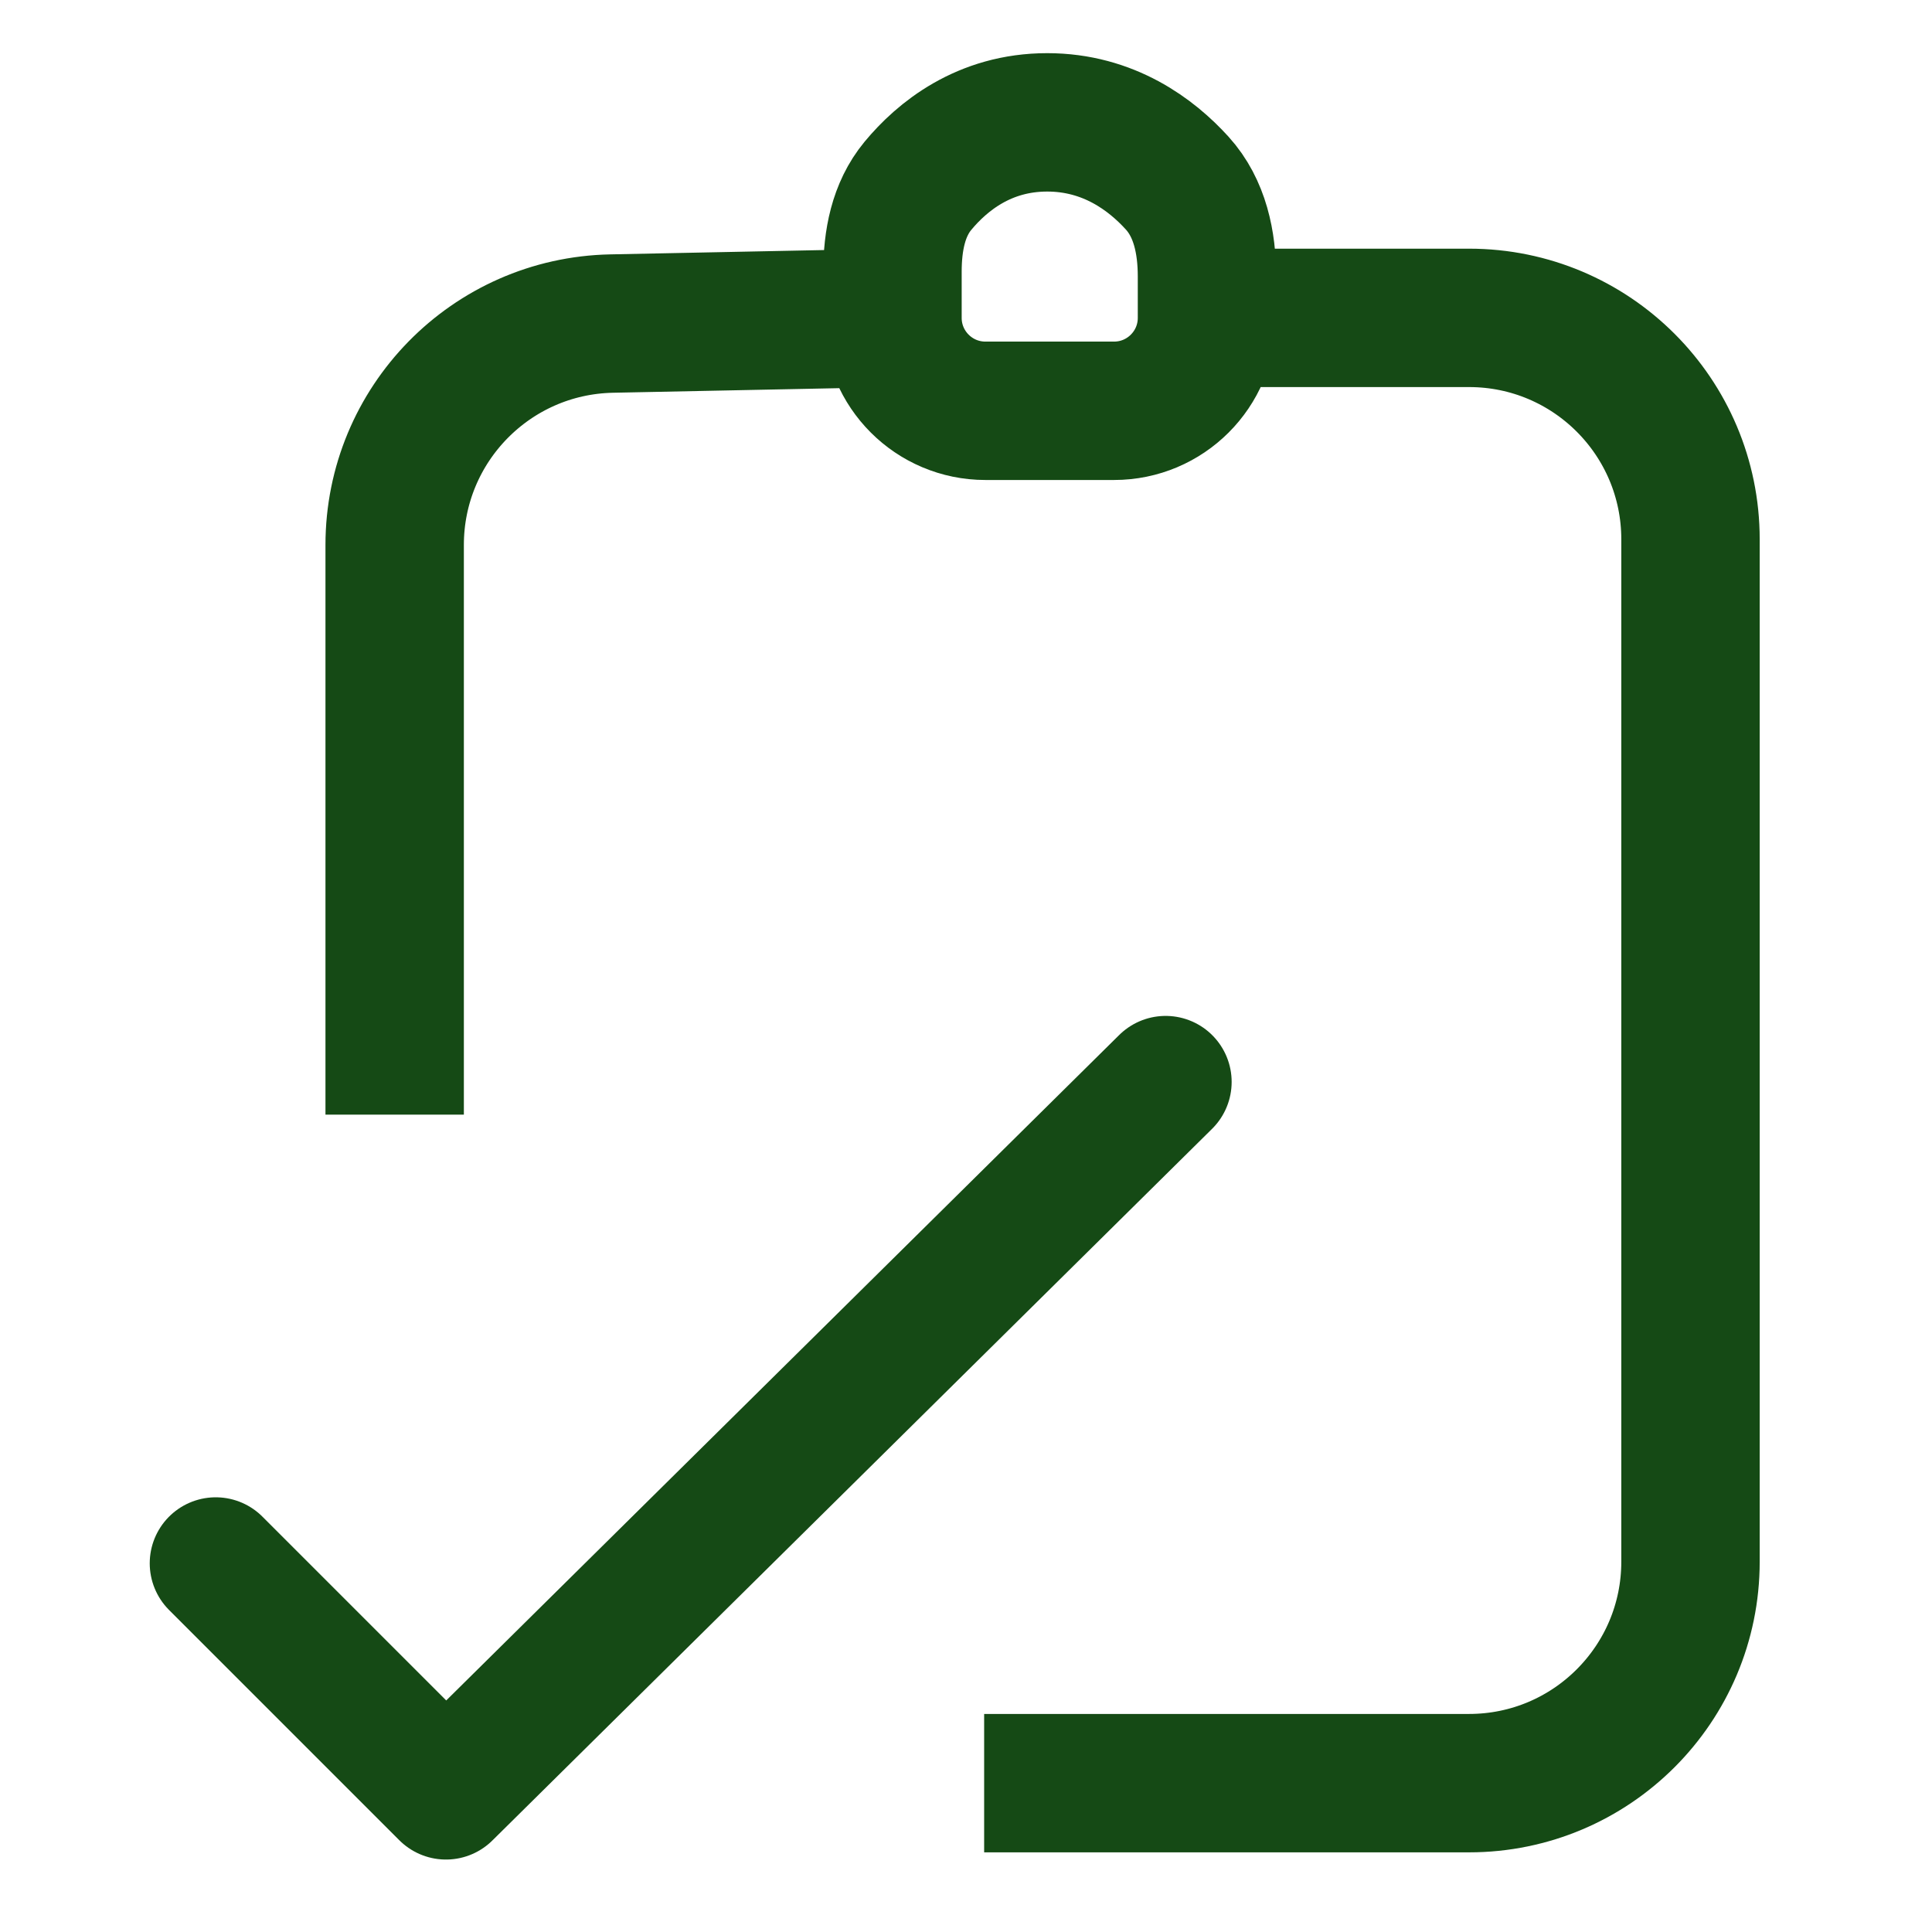
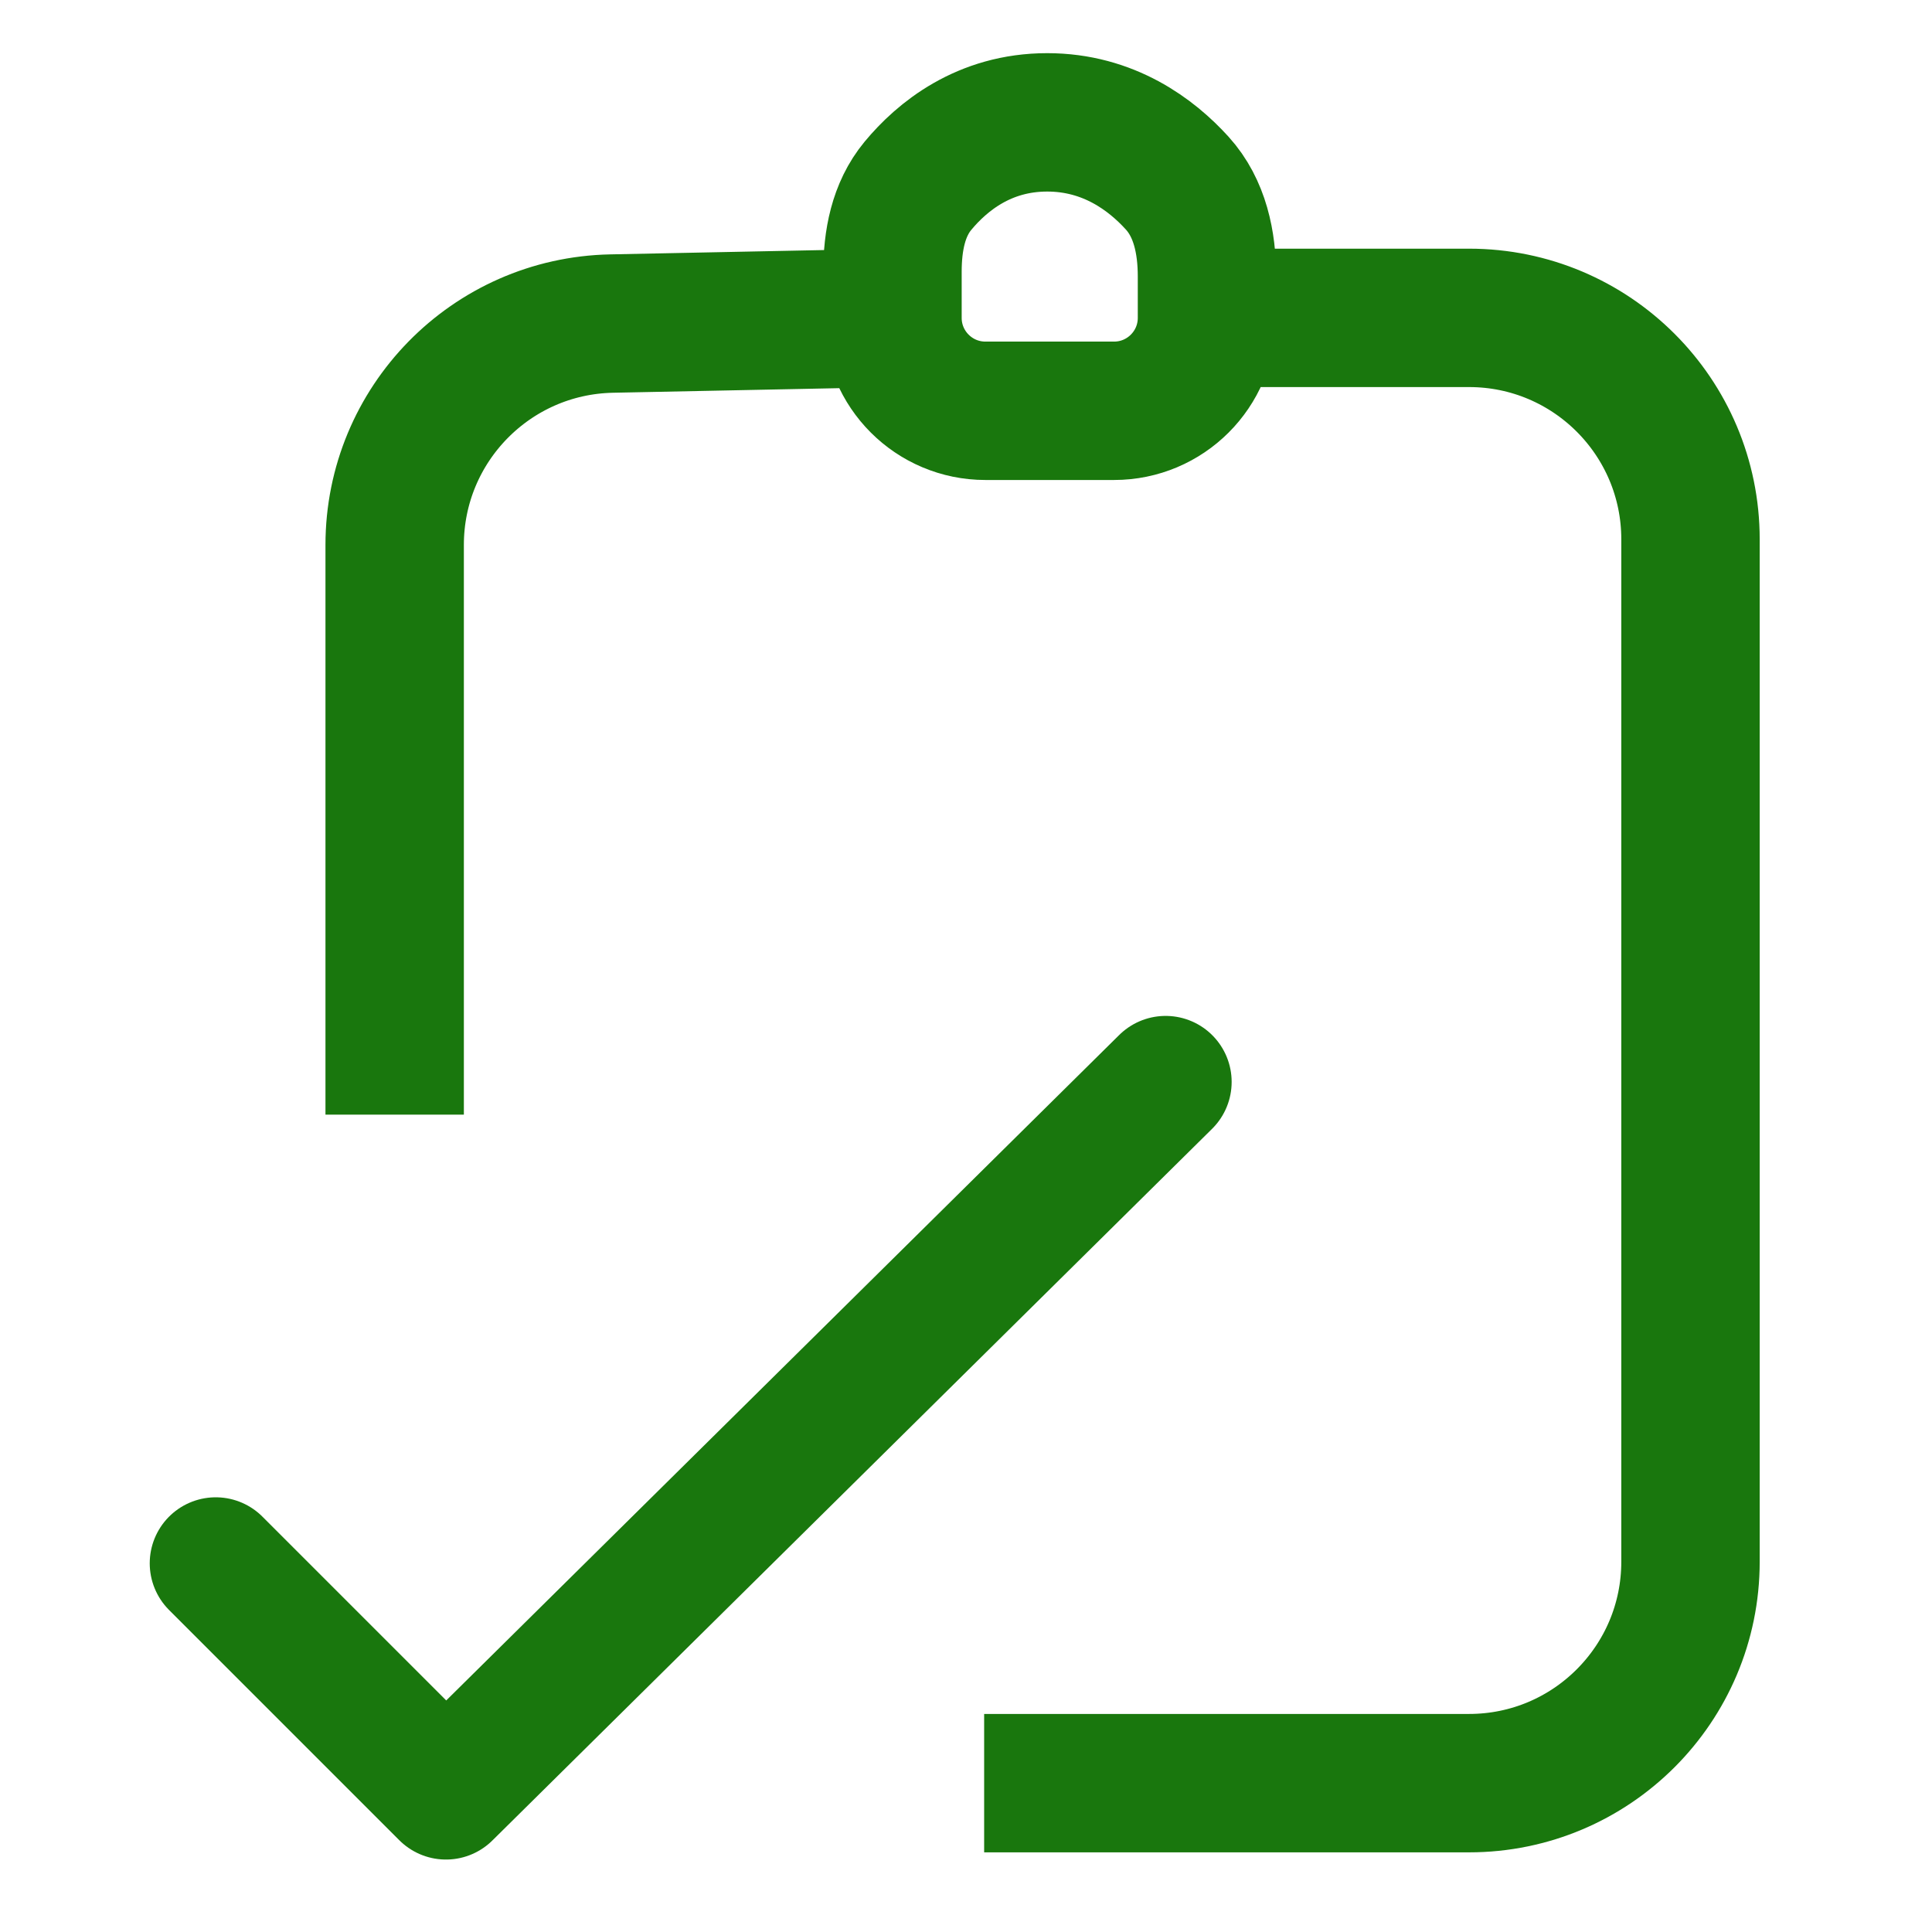
<svg xmlns="http://www.w3.org/2000/svg" width="600" height="600" viewBox="0 0 600 600" fill="none">
-   <path d="M374.839 98.718V85.856C374.839 75.333 372.659 64.655 365.587 56.863C357.59 48.051 344.289 38 325.22 38C305.538 38 292.527 48.708 285.067 57.709C278.949 65.09 277.168 74.813 277.168 84.4V98.718M374.839 98.718V98.718C374.839 114.655 361.919 127.575 345.981 127.575H306.025C290.088 127.575 277.168 114.655 277.168 98.718V98.718M374.839 98.718H456.23C494.211 98.718 525 129.507 525 167.487V485.002C525 522.983 494.211 553.772 456.23 553.772H305.634M277.168 98.718L189.943 100.486C152.514 101.244 122.567 131.804 122.567 169.241V346.157" stroke="#154A15" stroke-width="42.981" />
-   <path d="M67 485.5L138.5 557L362 336" stroke="#154A15" stroke-width="41" stroke-linecap="round" stroke-linejoin="round" />
+   <path d="M374.839 98.718V85.856C374.839 75.333 372.659 64.655 365.587 56.863C357.59 48.051 344.289 38 325.22 38C305.538 38 292.527 48.708 285.067 57.709C278.949 65.09 277.168 74.813 277.168 84.4V98.718M374.839 98.718V98.718C374.839 114.655 361.919 127.575 345.981 127.575H306.025C290.088 127.575 277.168 114.655 277.168 98.718V98.718M374.839 98.718H456.23C494.211 98.718 525 129.507 525 167.487V485.002C525 522.983 494.211 553.772 456.23 553.772H305.634M277.168 98.718L189.943 100.486C152.514 101.244 122.567 131.804 122.567 169.241V346.157" stroke="#19770d" stroke-width="42.981" />
+   <path d="M67 485.5L138.5 557L362 336" stroke="#19770d" stroke-width="41" stroke-linecap="round" stroke-linejoin="round" />
</svg>
